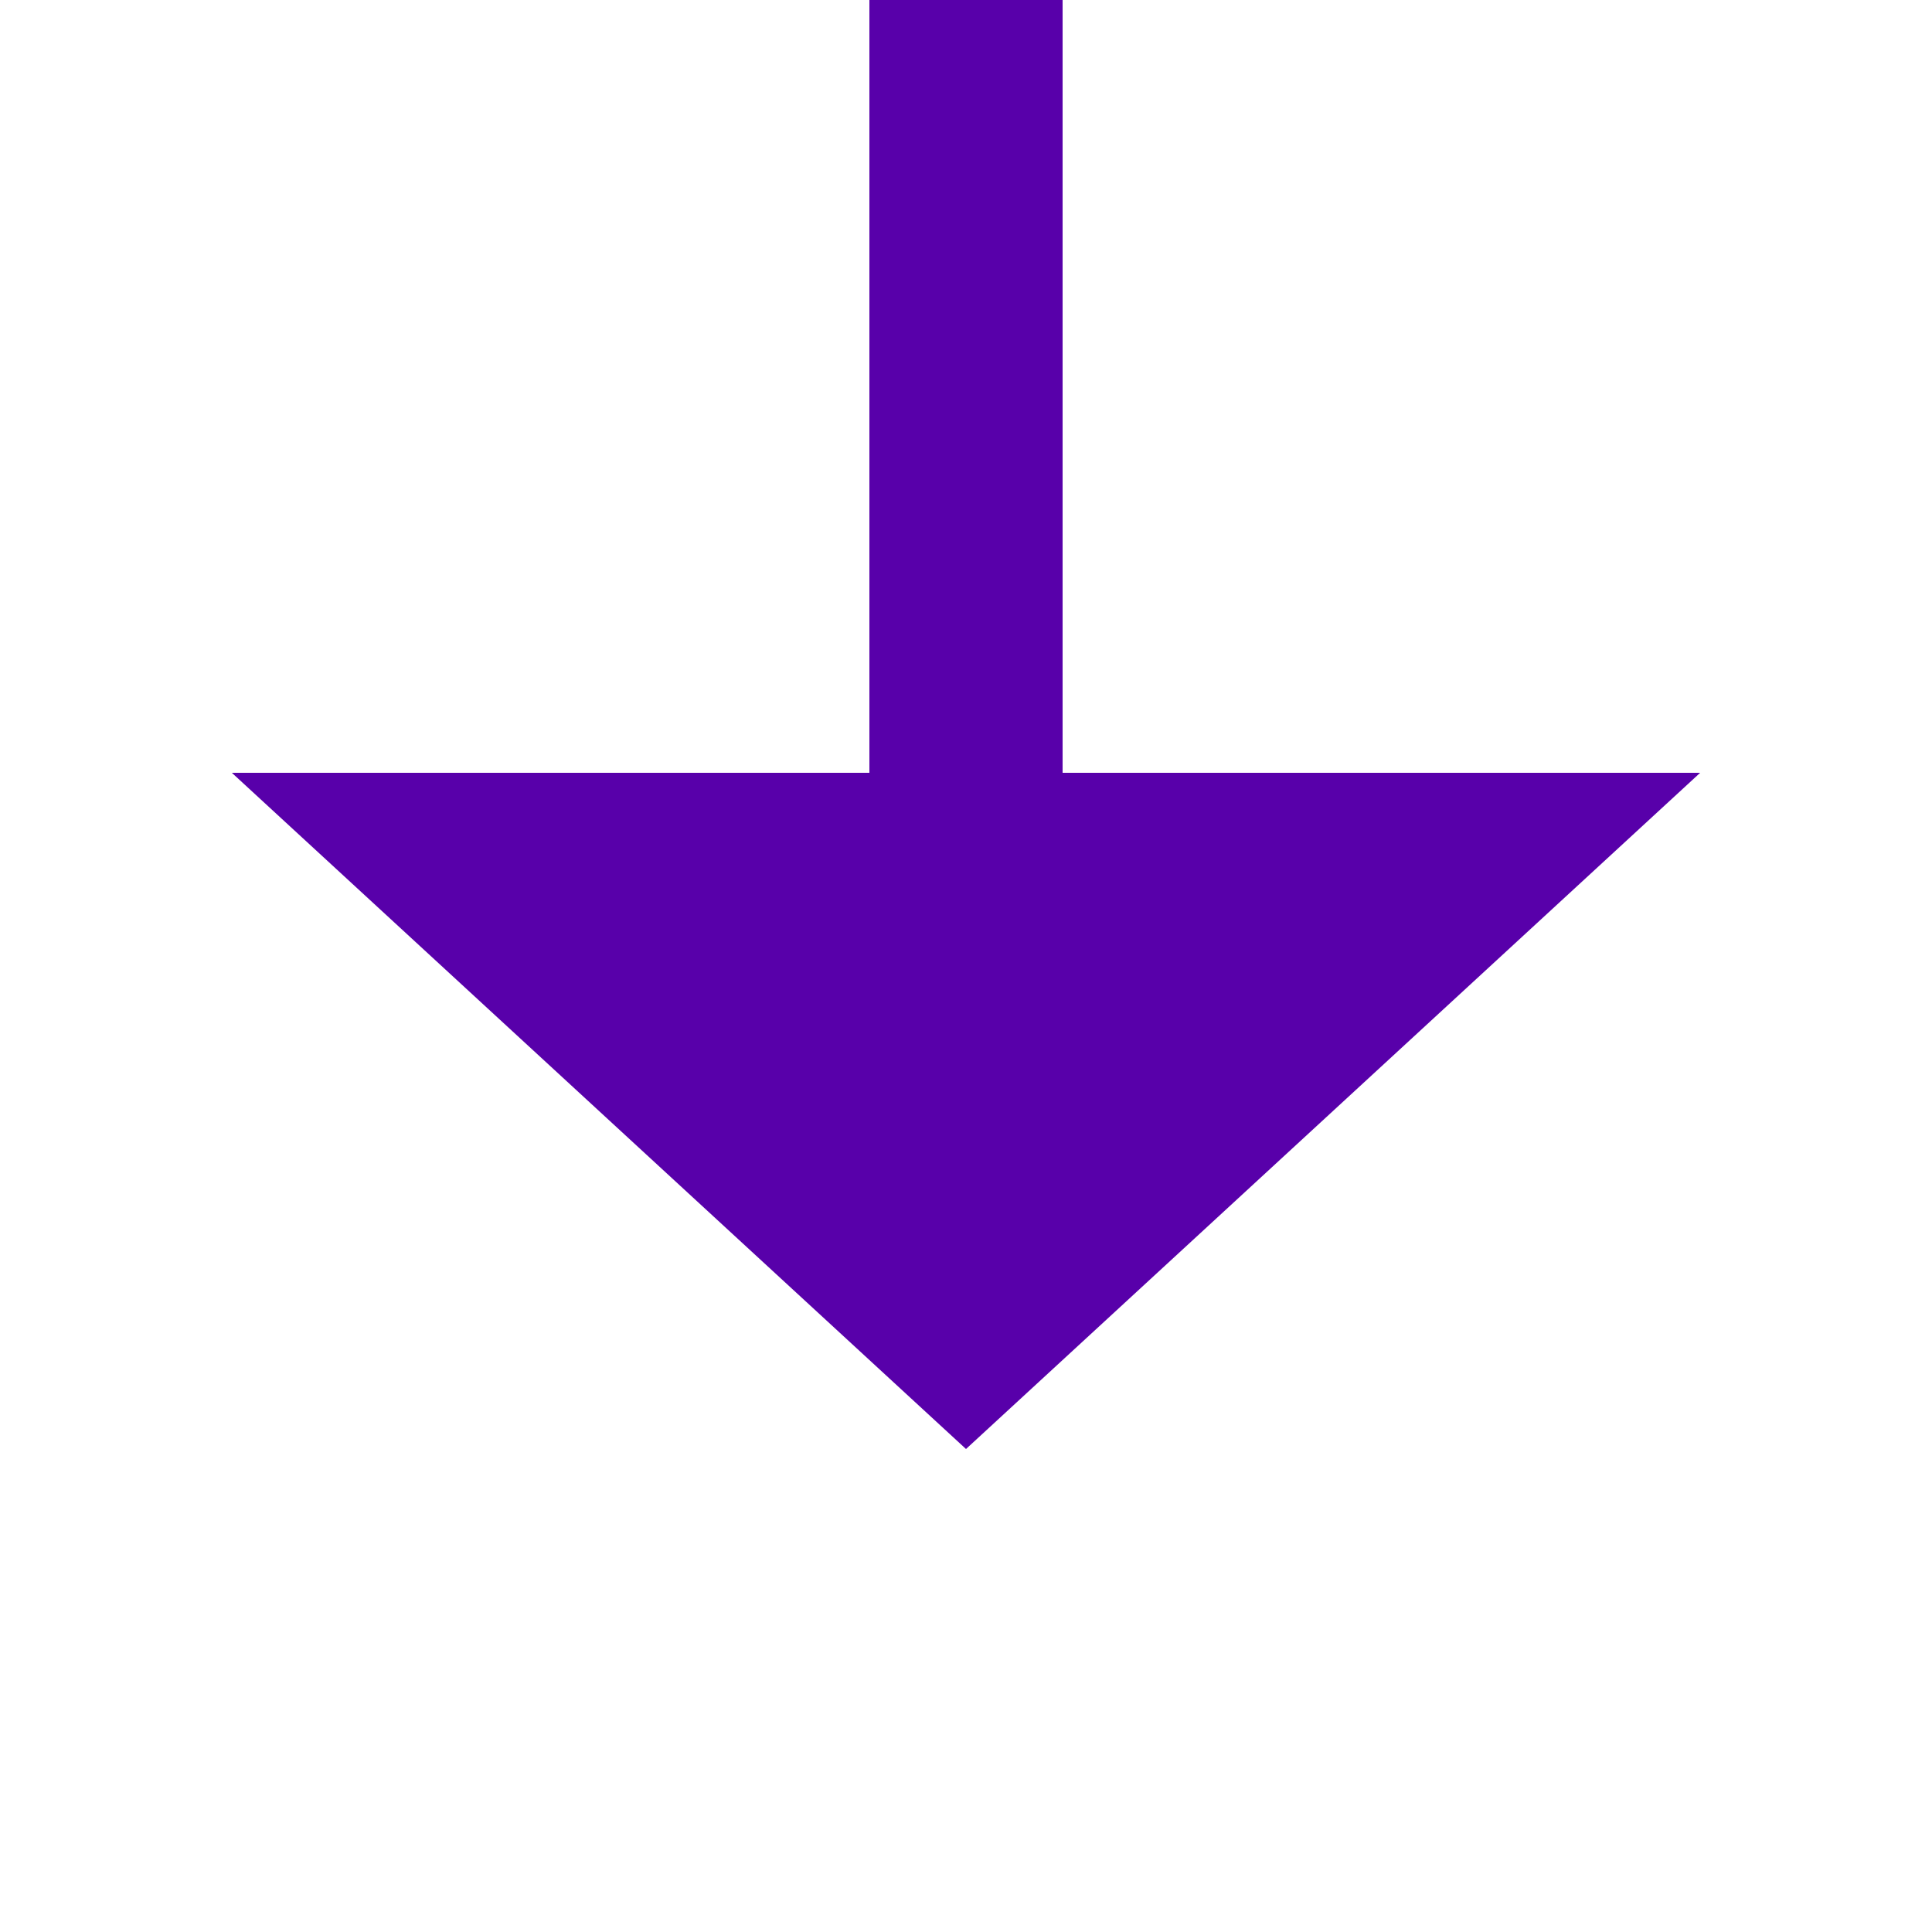
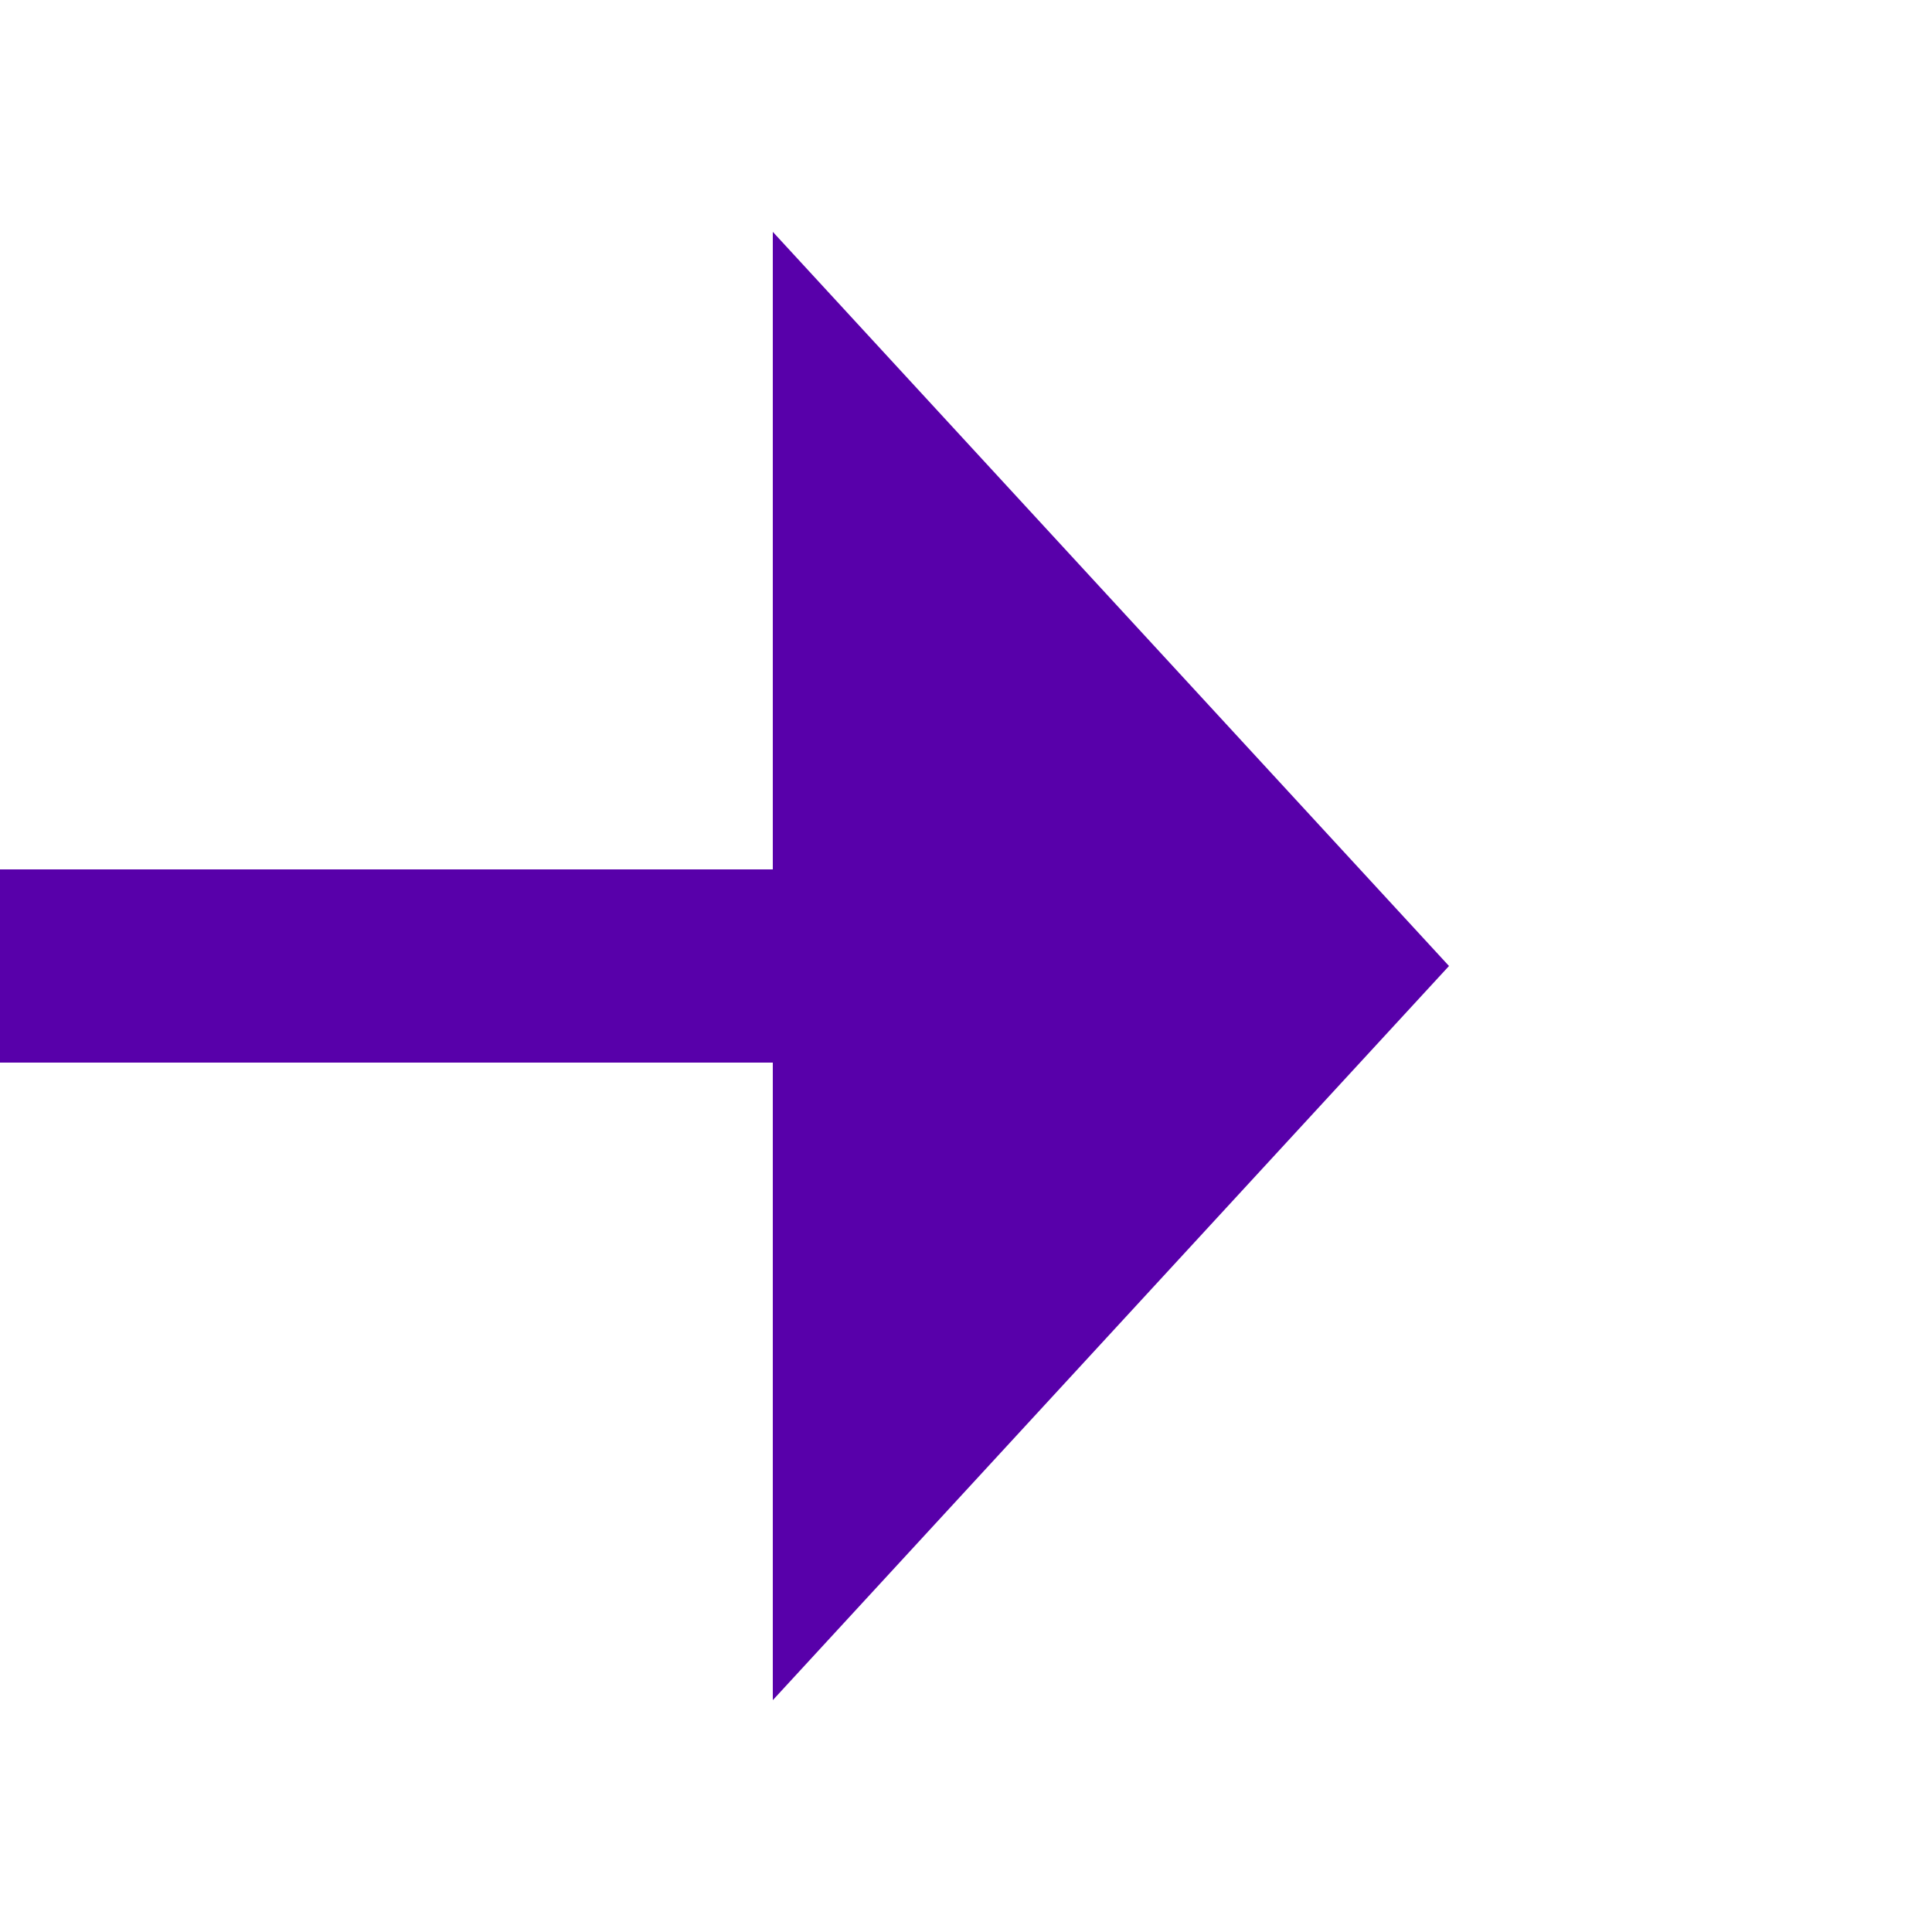
- <svg xmlns="http://www.w3.org/2000/svg" version="1.1" width="20px" height="20px" preserveAspectRatio="xMinYMid meet" viewBox="291 2353 20 18">
-   <path d="M 301 2326  L 301 2361  " stroke-width="2" stroke-dasharray="0" stroke="rgba(88, 0, 170, 1)" fill="none" class="stroke" />
-   <path d="M 301 2324  A 3.5 3.5 0 0 0 297.5 2327.5 A 3.5 3.5 0 0 0 301 2331 A 3.5 3.5 0 0 0 304.5 2327.5 A 3.5 3.5 0 0 0 301 2324 Z M 293.4 2360  L 301 2367  L 308.6 2360  L 293.4 2360  Z " fill-rule="nonzero" fill="rgba(88, 0, 170, 1)" stroke="none" class="fill" />
+ <svg xmlns="http://www.w3.org/2000/svg" version="1.1" width="20px" height="20px" preserveAspectRatio="xMinYMid meet" viewBox="993 2378 20 18">
+   <path d="M 740 2387  L 1002 2387  " stroke-width="2" stroke-dasharray="0" stroke="rgba(88, 0, 170, 1)" fill="none" class="stroke" />
+   <path d="M 741.5 2383.5  A 3.5 3.5 0 0 0 738 2387 A 3.5 3.5 0 0 0 741.5 2390.5 A 3.5 3.5 0 0 0 745 2387 A 3.5 3.5 0 0 0 741.5 2383.5 Z M 1001 2394.6  L 1008 2387  L 1001 2379.4  L 1001 2394.6  Z " fill-rule="nonzero" fill="rgba(88, 0, 170, 1)" stroke="none" class="fill" />
</svg>
